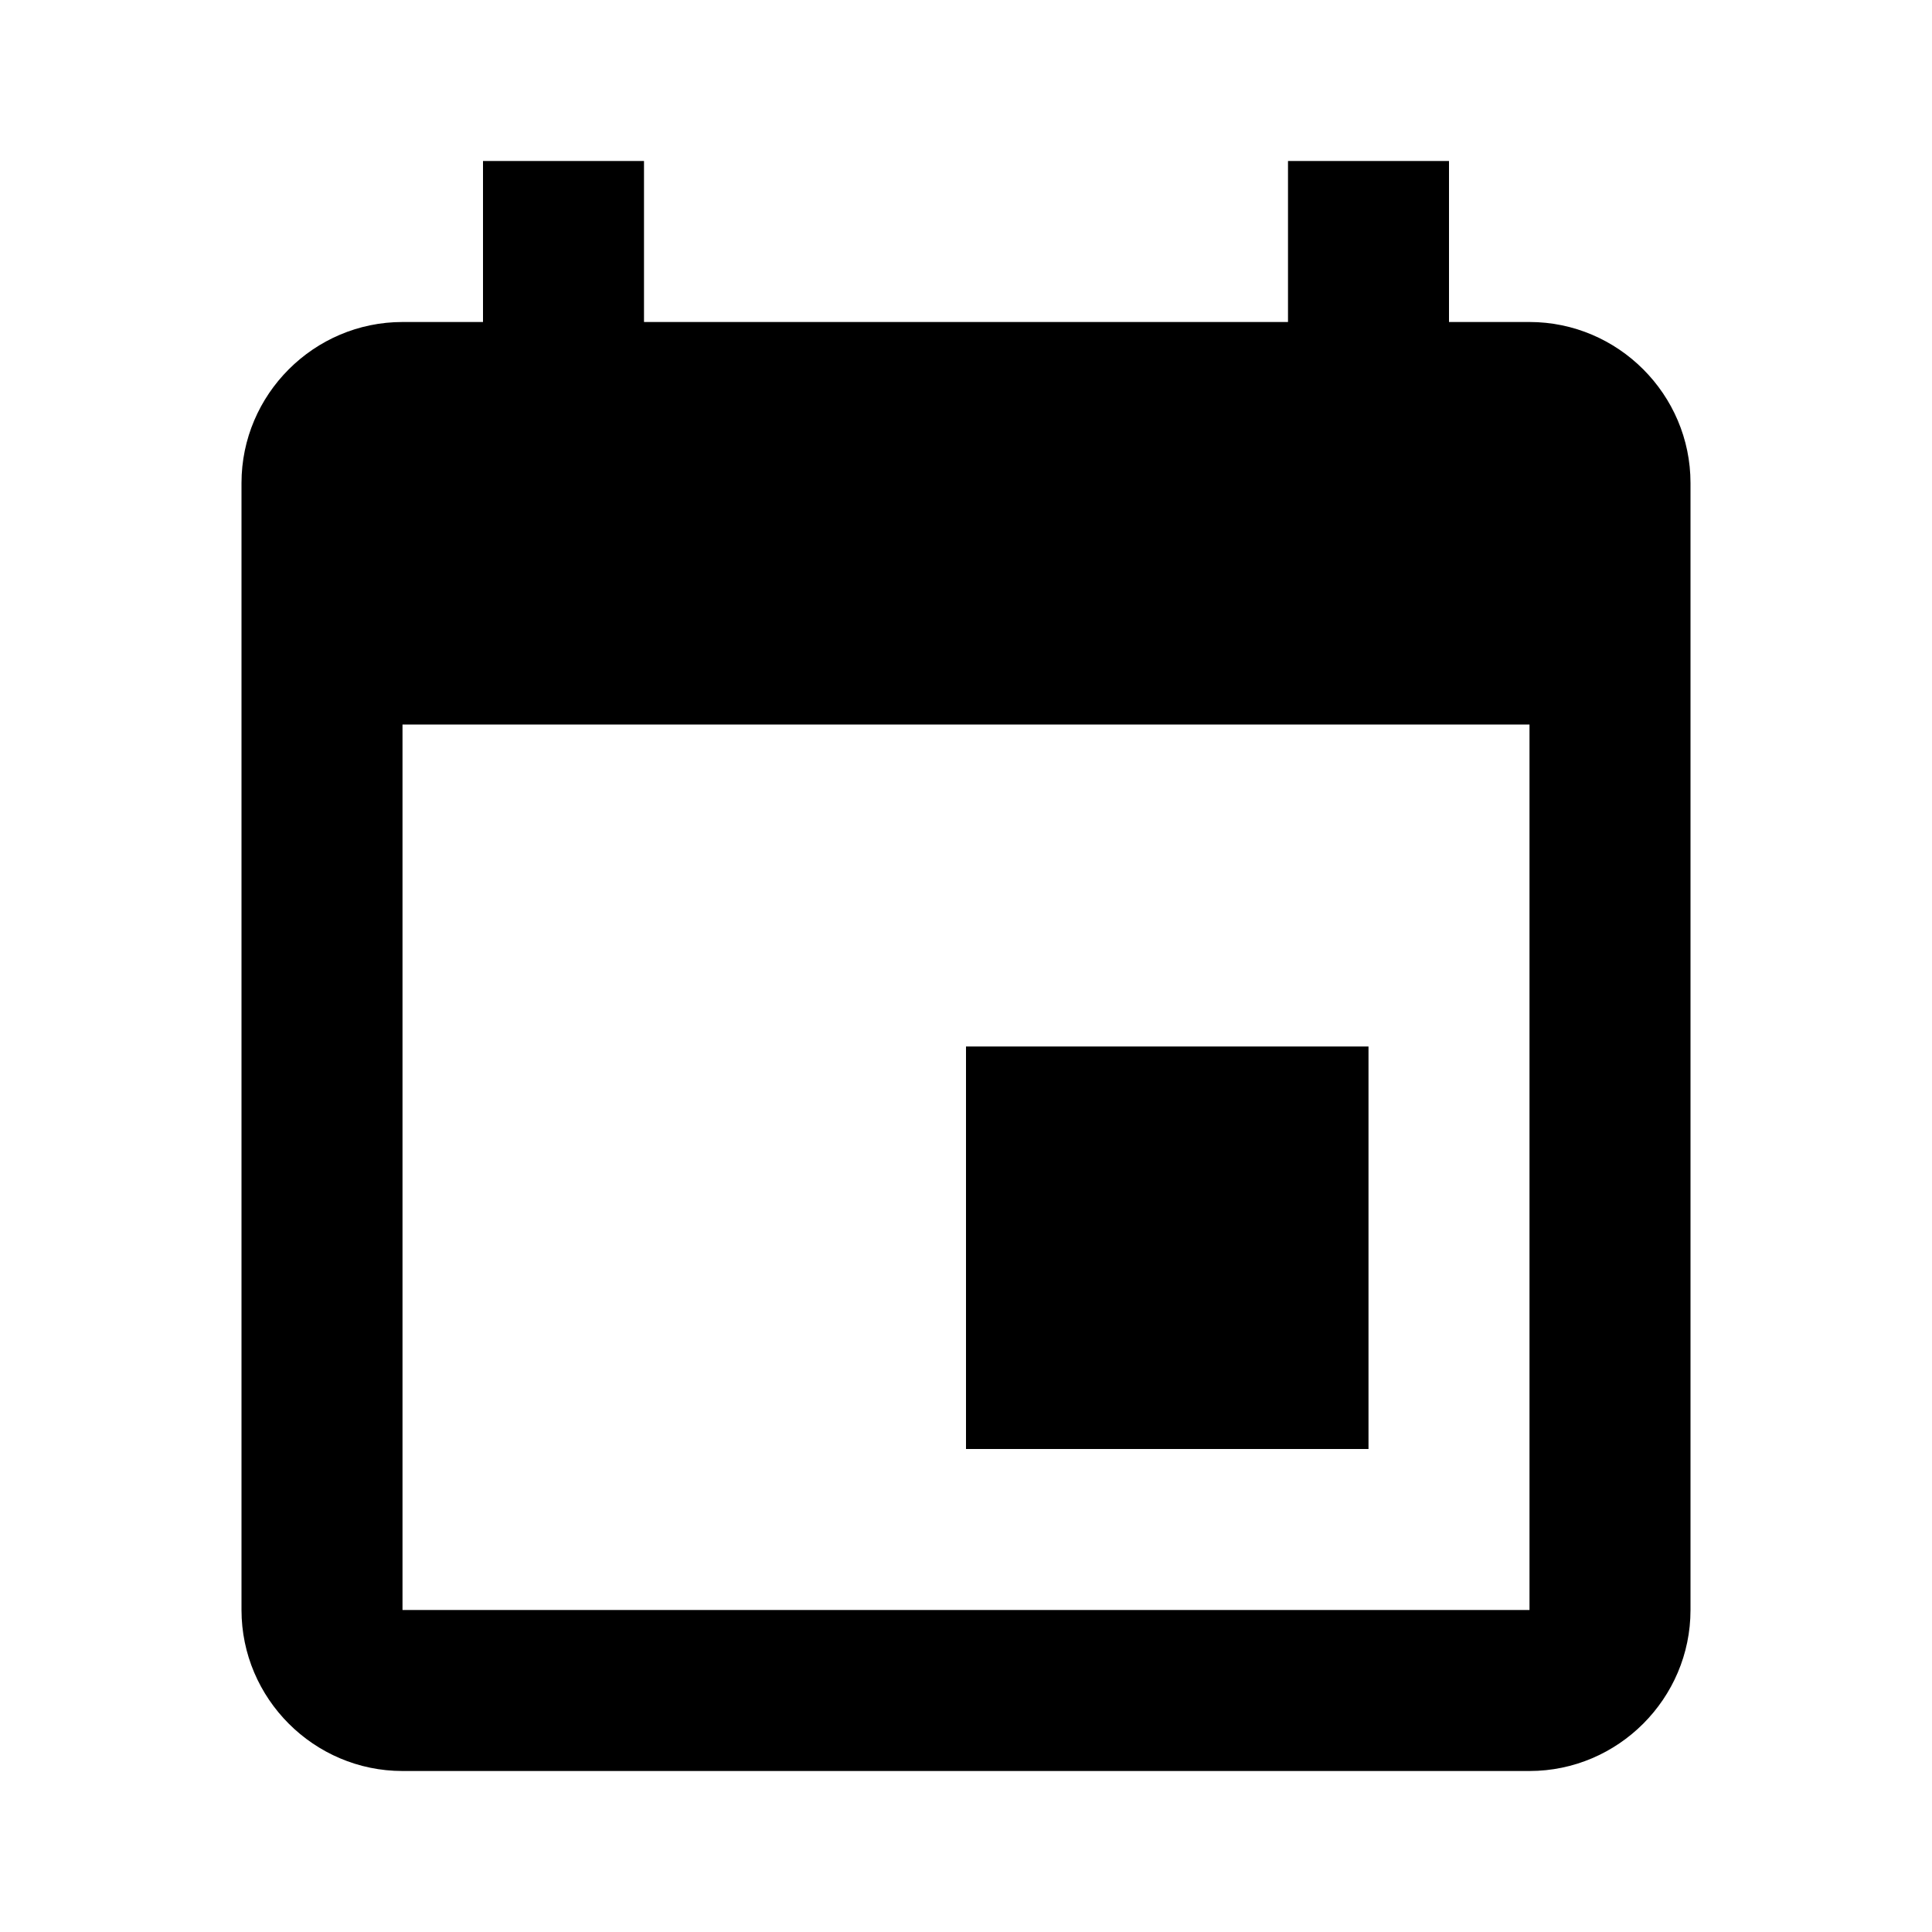
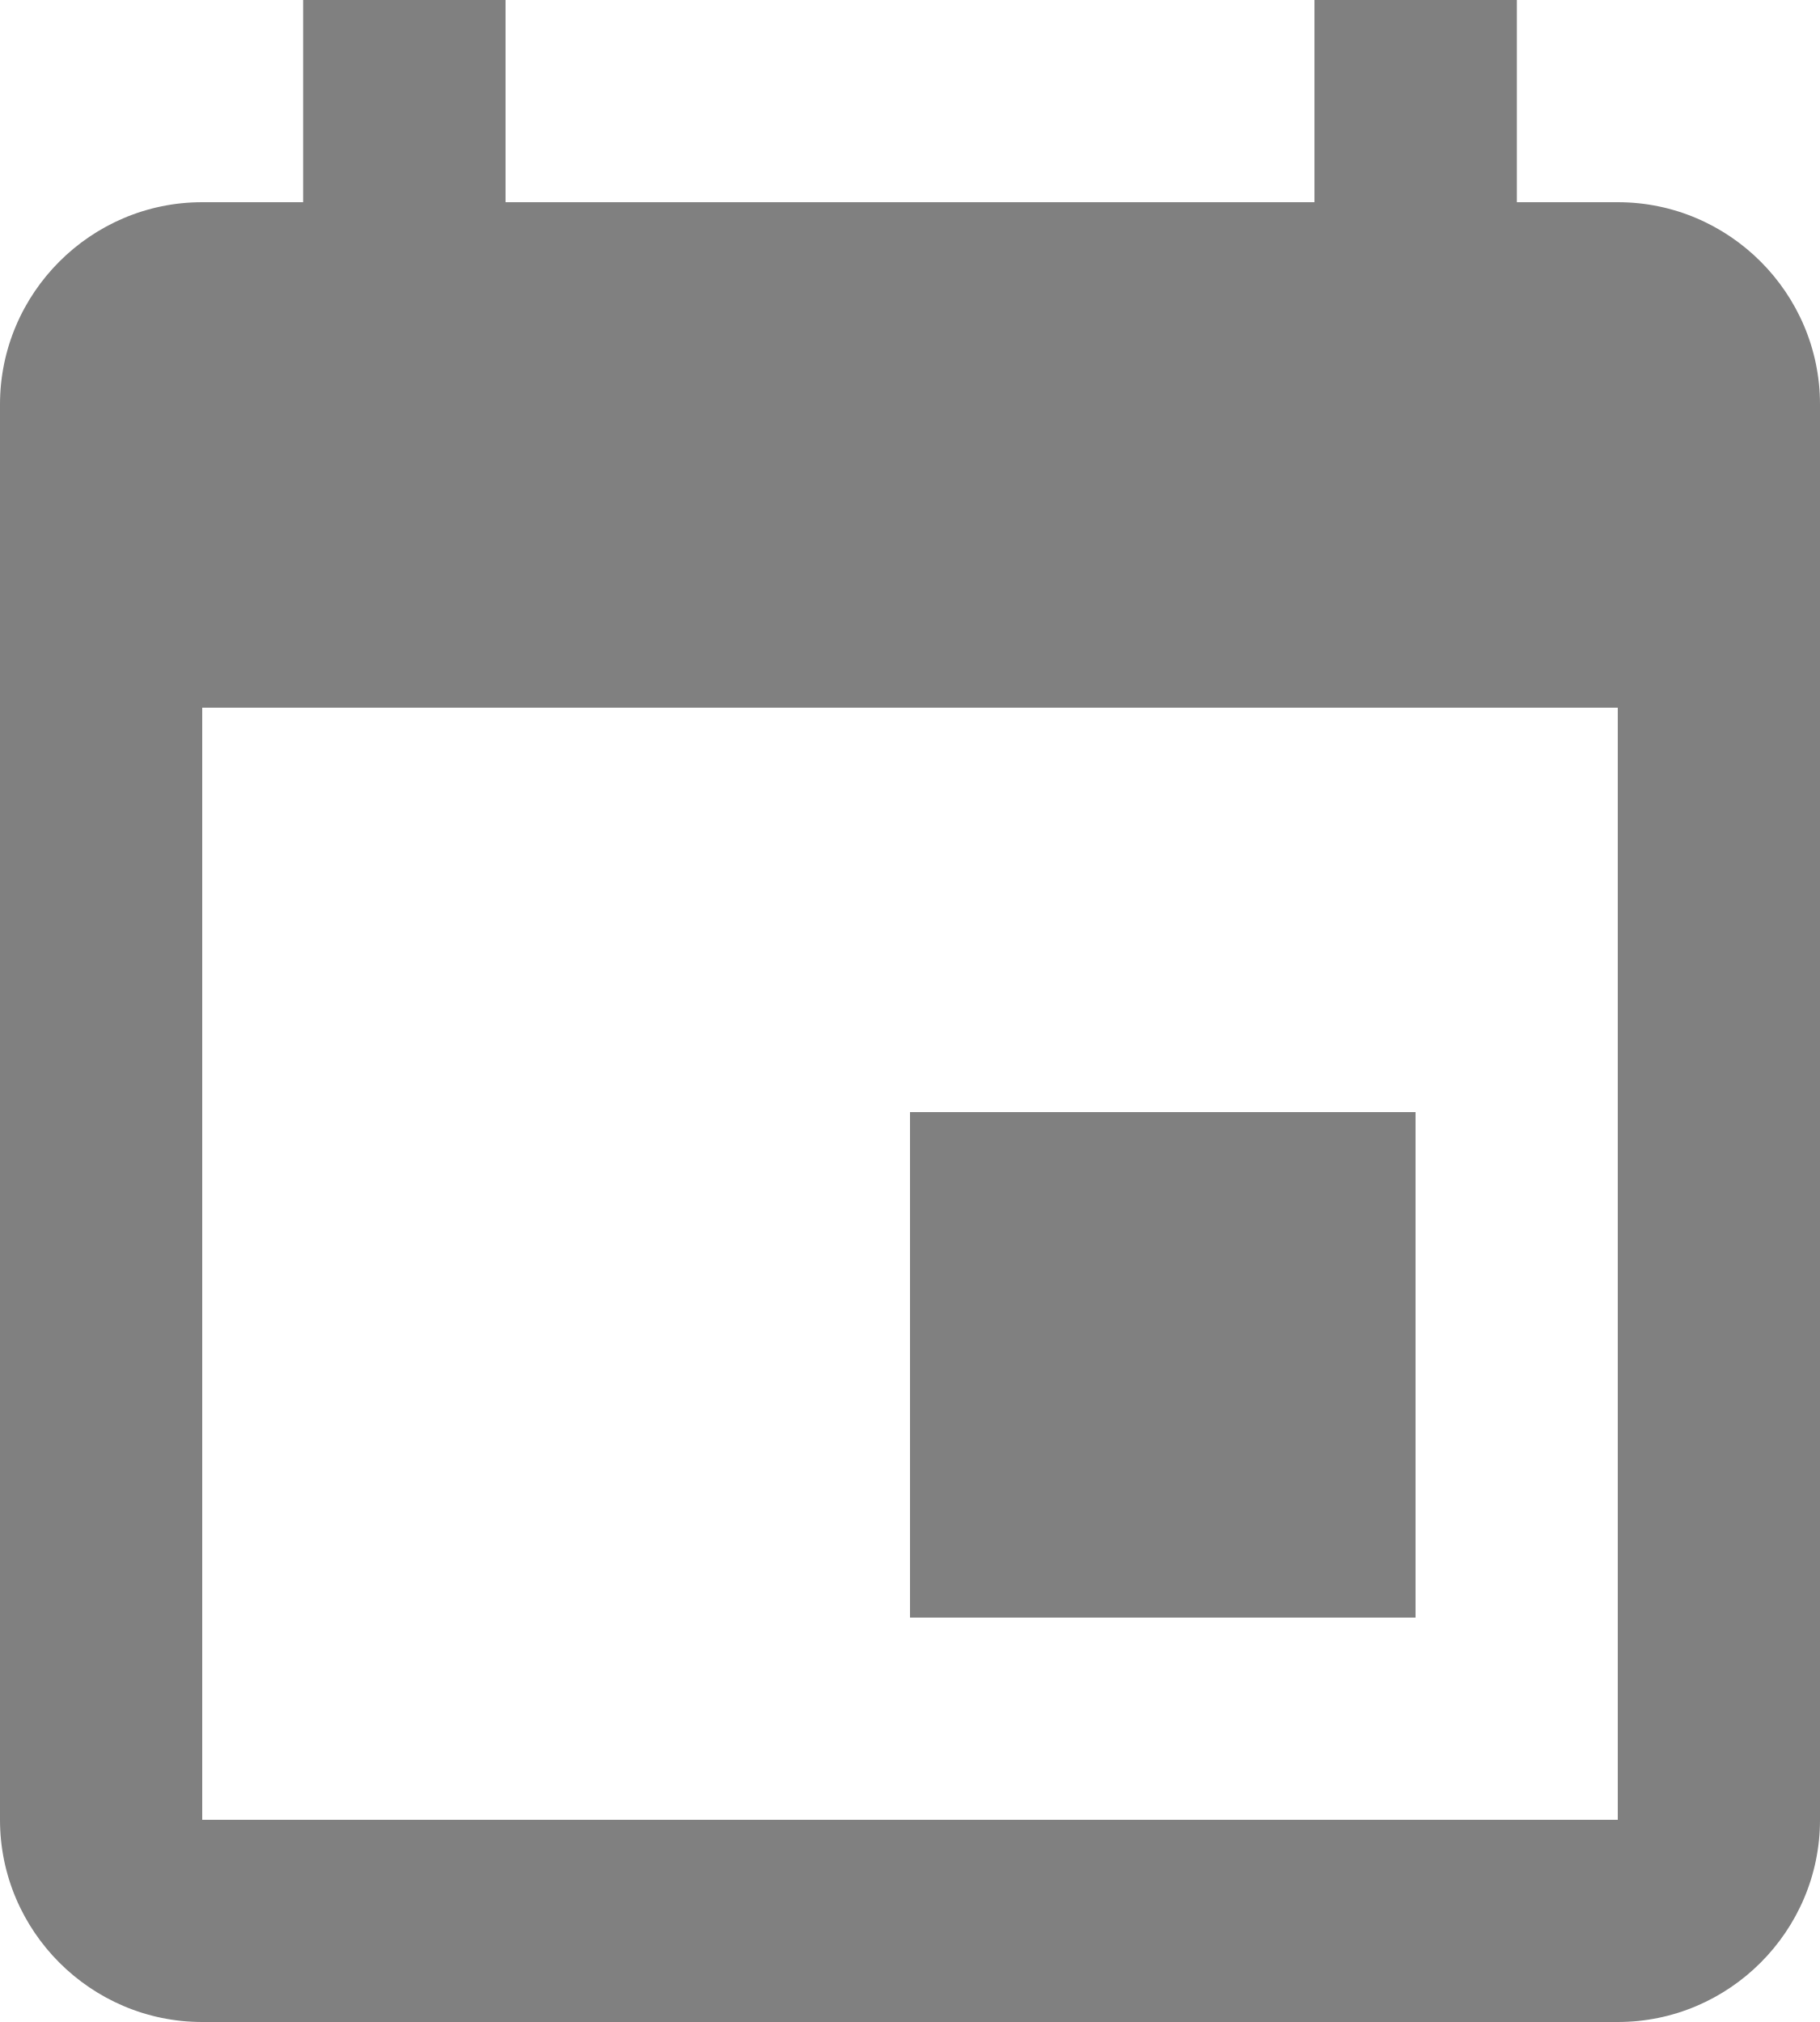
- <svg xmlns="http://www.w3.org/2000/svg" enable-background="new 0 0 24 24" id="Layer_1" version="1.0" viewBox="0 0 24 24" xml:space="preserve">
-   <rect clip-rule="evenodd" fill-rule="evenodd" height="4" width="2" x="6" y="2" />
-   <rect clip-rule="evenodd" fill-rule="evenodd" height="4" width="2" x="16" y="2" />
-   <path d="M19,4H5C3.9,4,3,4.9,3,6v14c0,1.1,0.9,2,2,2h14c1.1,0,2-0.9,2-2V6C21,4.9,20.1,4,19,4z M19,20H5V9h14V20z" />
-   <rect clip-rule="evenodd" fill-rule="evenodd" height="5" width="5" x="12" y="13" />
+ <svg xmlns="http://www.w3.org/2000/svg" version="1.1" x="0px" y="0px" width="9px" height="10px" viewBox="0 0 9 10" enable-background="new 0 0 9 10" xml:space="preserve">
+   <g id="Layer_1">
+     <g>
+       <path fill="#808080" d="M8,1H7.501V0H6.5v1H2.5V0H1.499v1H1C0.449,1,0,1.45,0,2v7c0,0.55,0.449,1,1,1H8c0.551,0,1-0.45,1-1V2    C9,1.45,8.551,1,8,1z M8,9H1V3.5H8V9z" />
+       <rect x="4.5" y="5.5" fill="#808080" width="2.5" height="2.5" />
+     </g>
+   </g>
+   <g id="Grid" display="none">
+ </g>
</svg>
